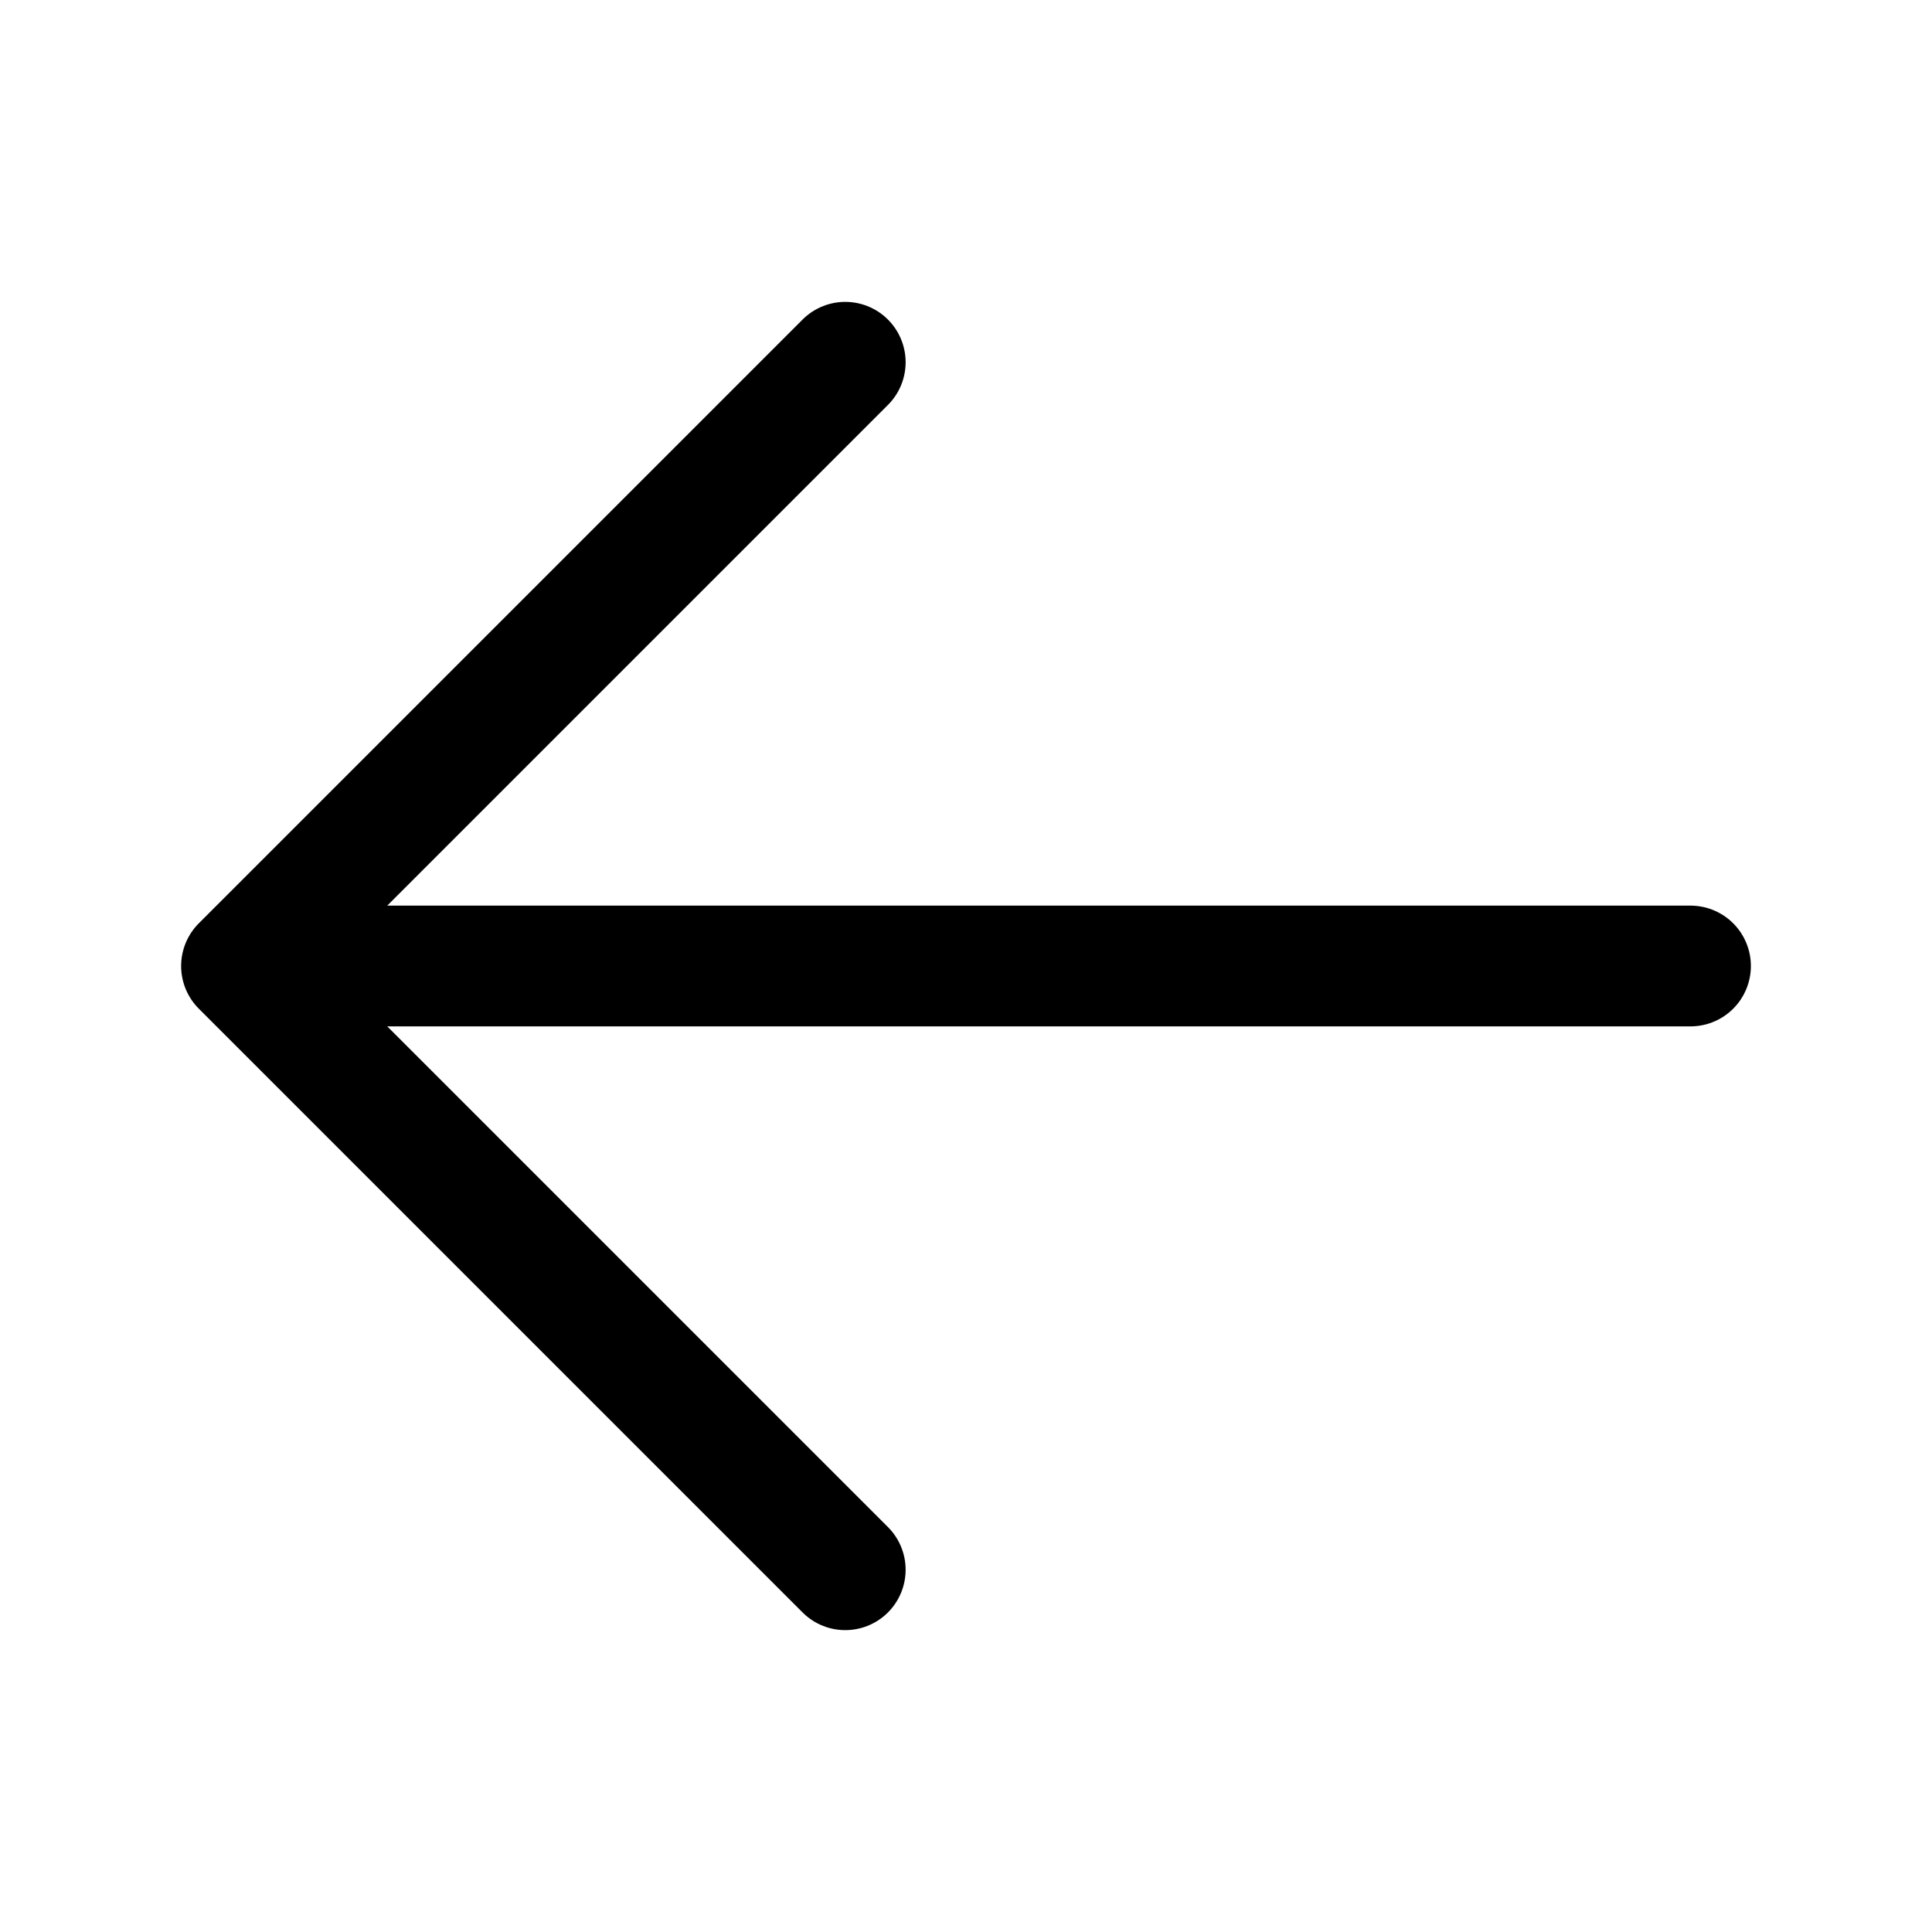
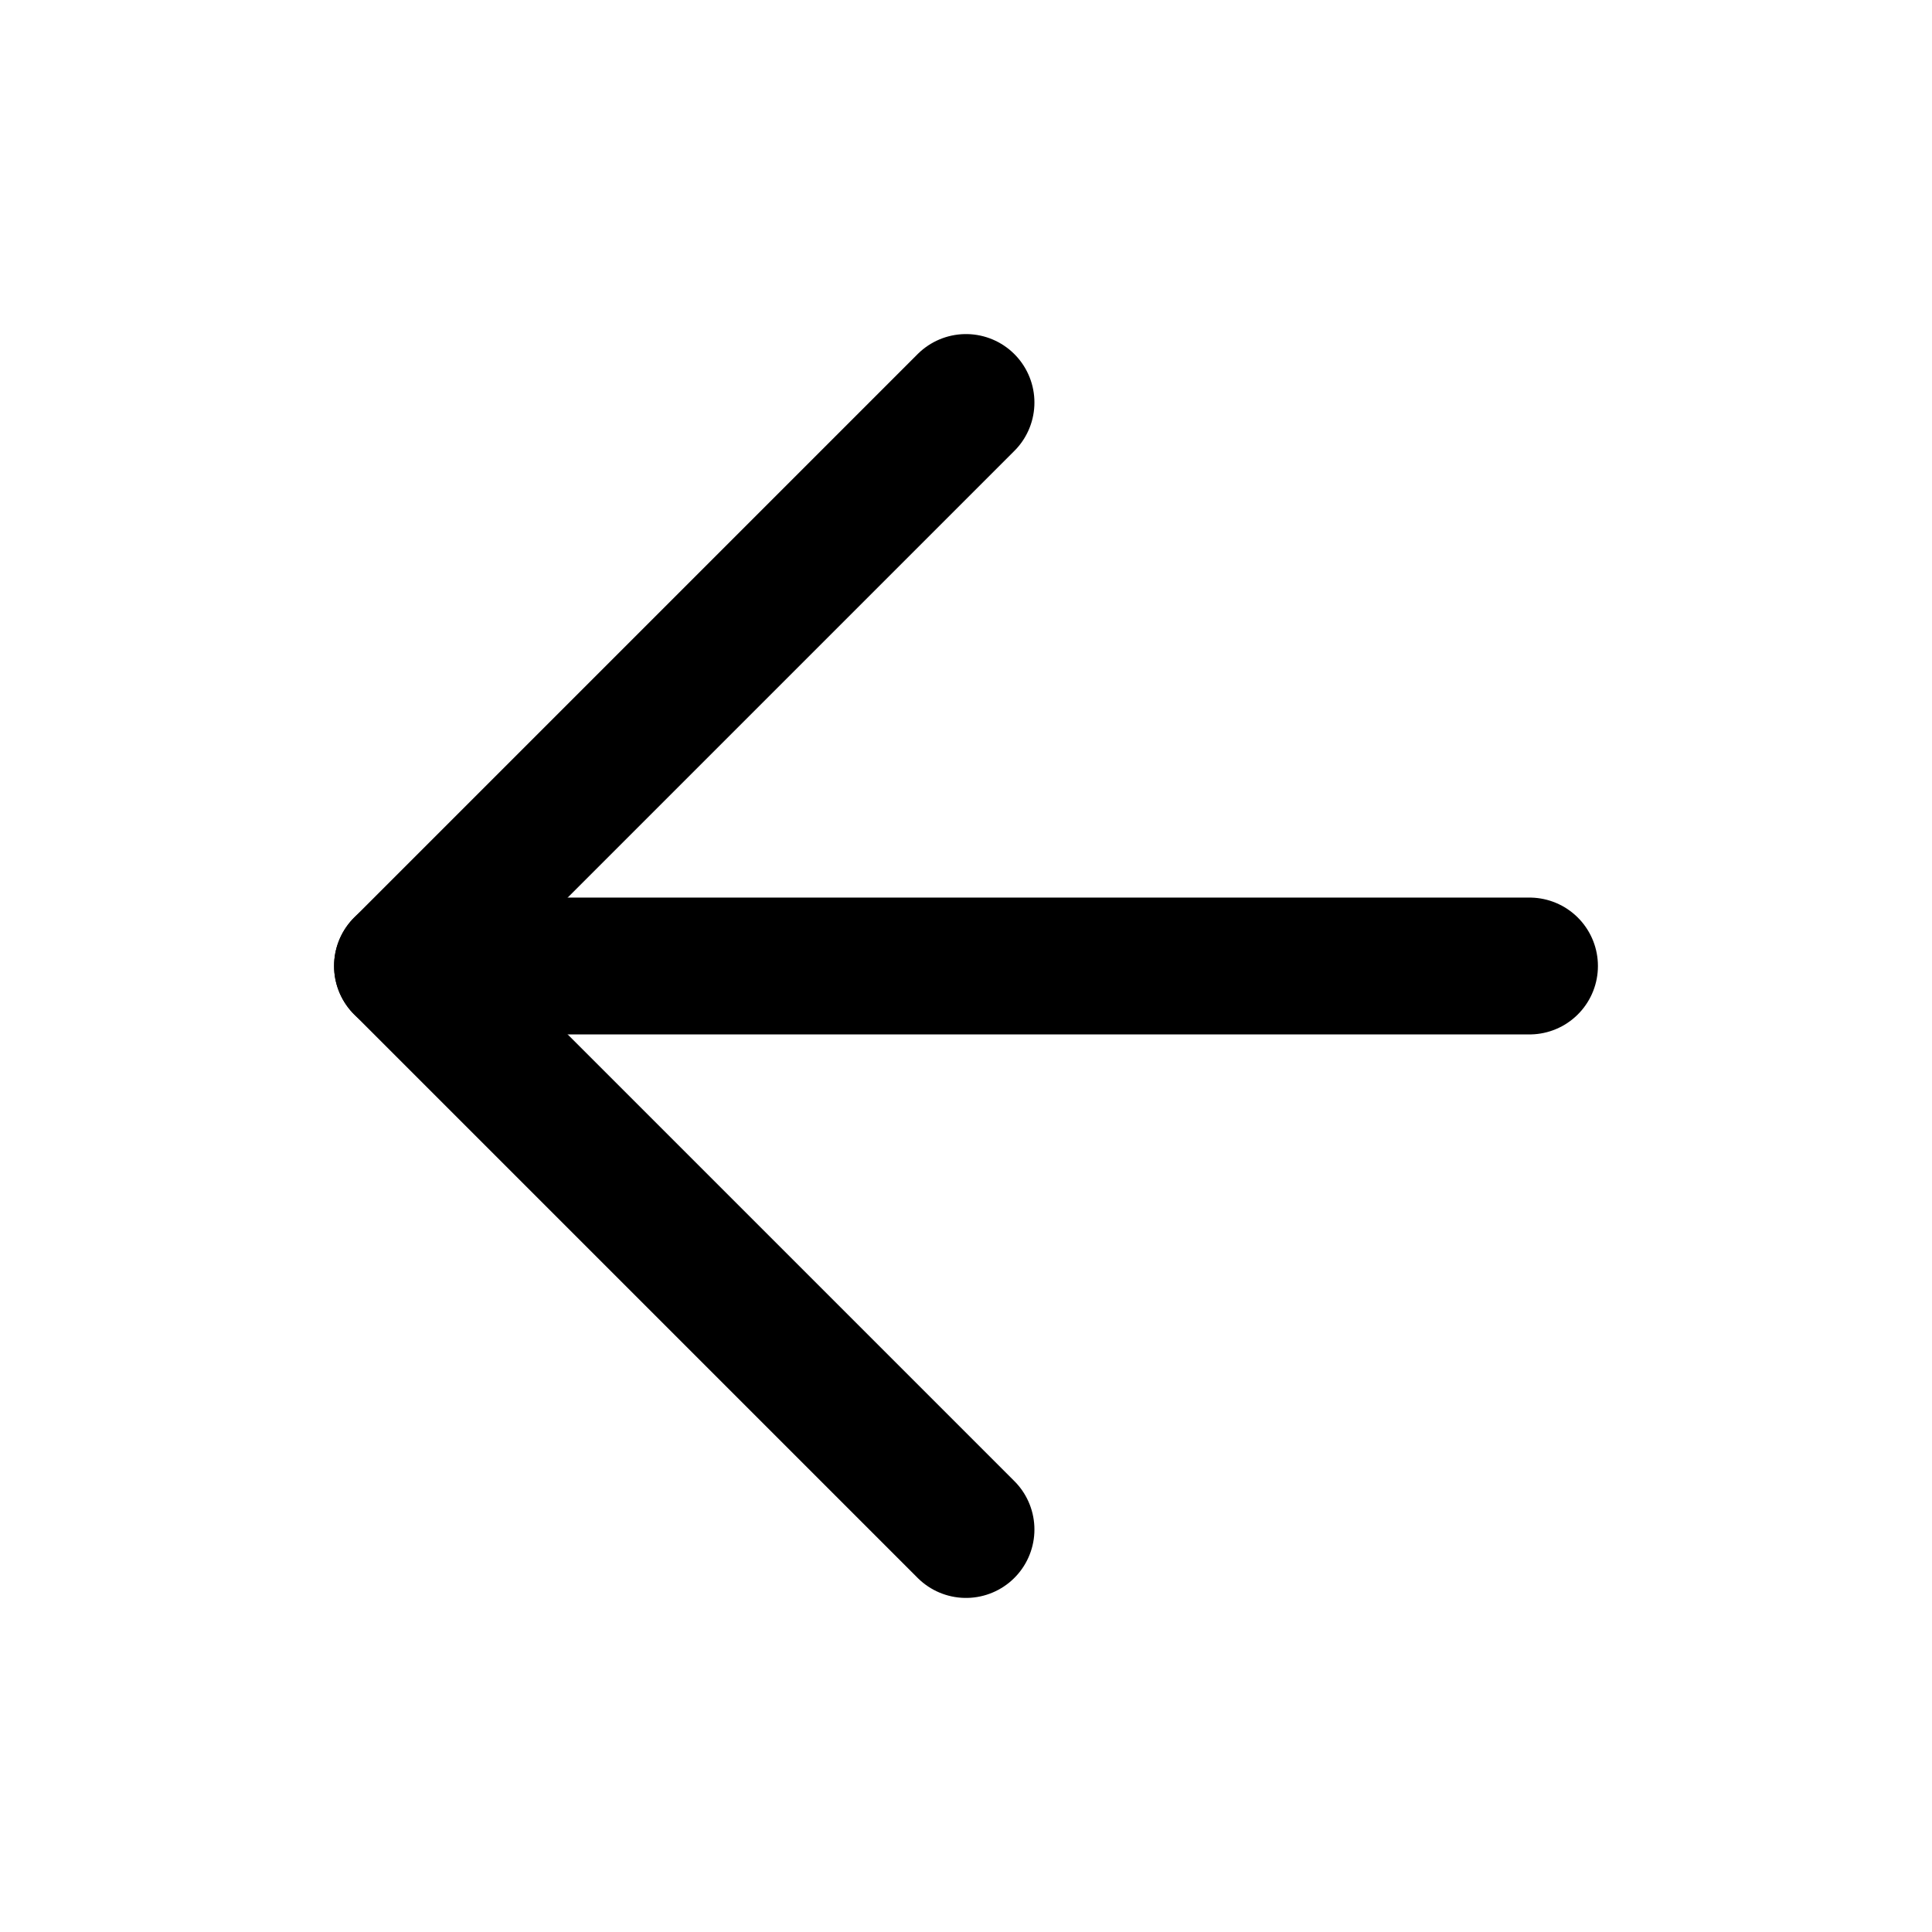
- <svg xmlns="http://www.w3.org/2000/svg" fill="none" viewBox="0 0 24 24" stroke-width="1.5" stroke="currentColor" class="size-6">
-   <path stroke-linecap="round" stroke-linejoin="round" d="M10.5 19.5 3 12m0 0 7.5-7.5M3 12h18" />
+ <svg xmlns="http://www.w3.org/2000/svg" width="24" height="24" viewBox="0 0 24 24" fill="none" stroke="currentColor" stroke-width="1.7" stroke-linecap="round" stroke-linejoin="round" aria-hidden="true">
+   <path d="m12 19-7-7 7-7" />
+   <path d="M19 12H5" />
</svg>
